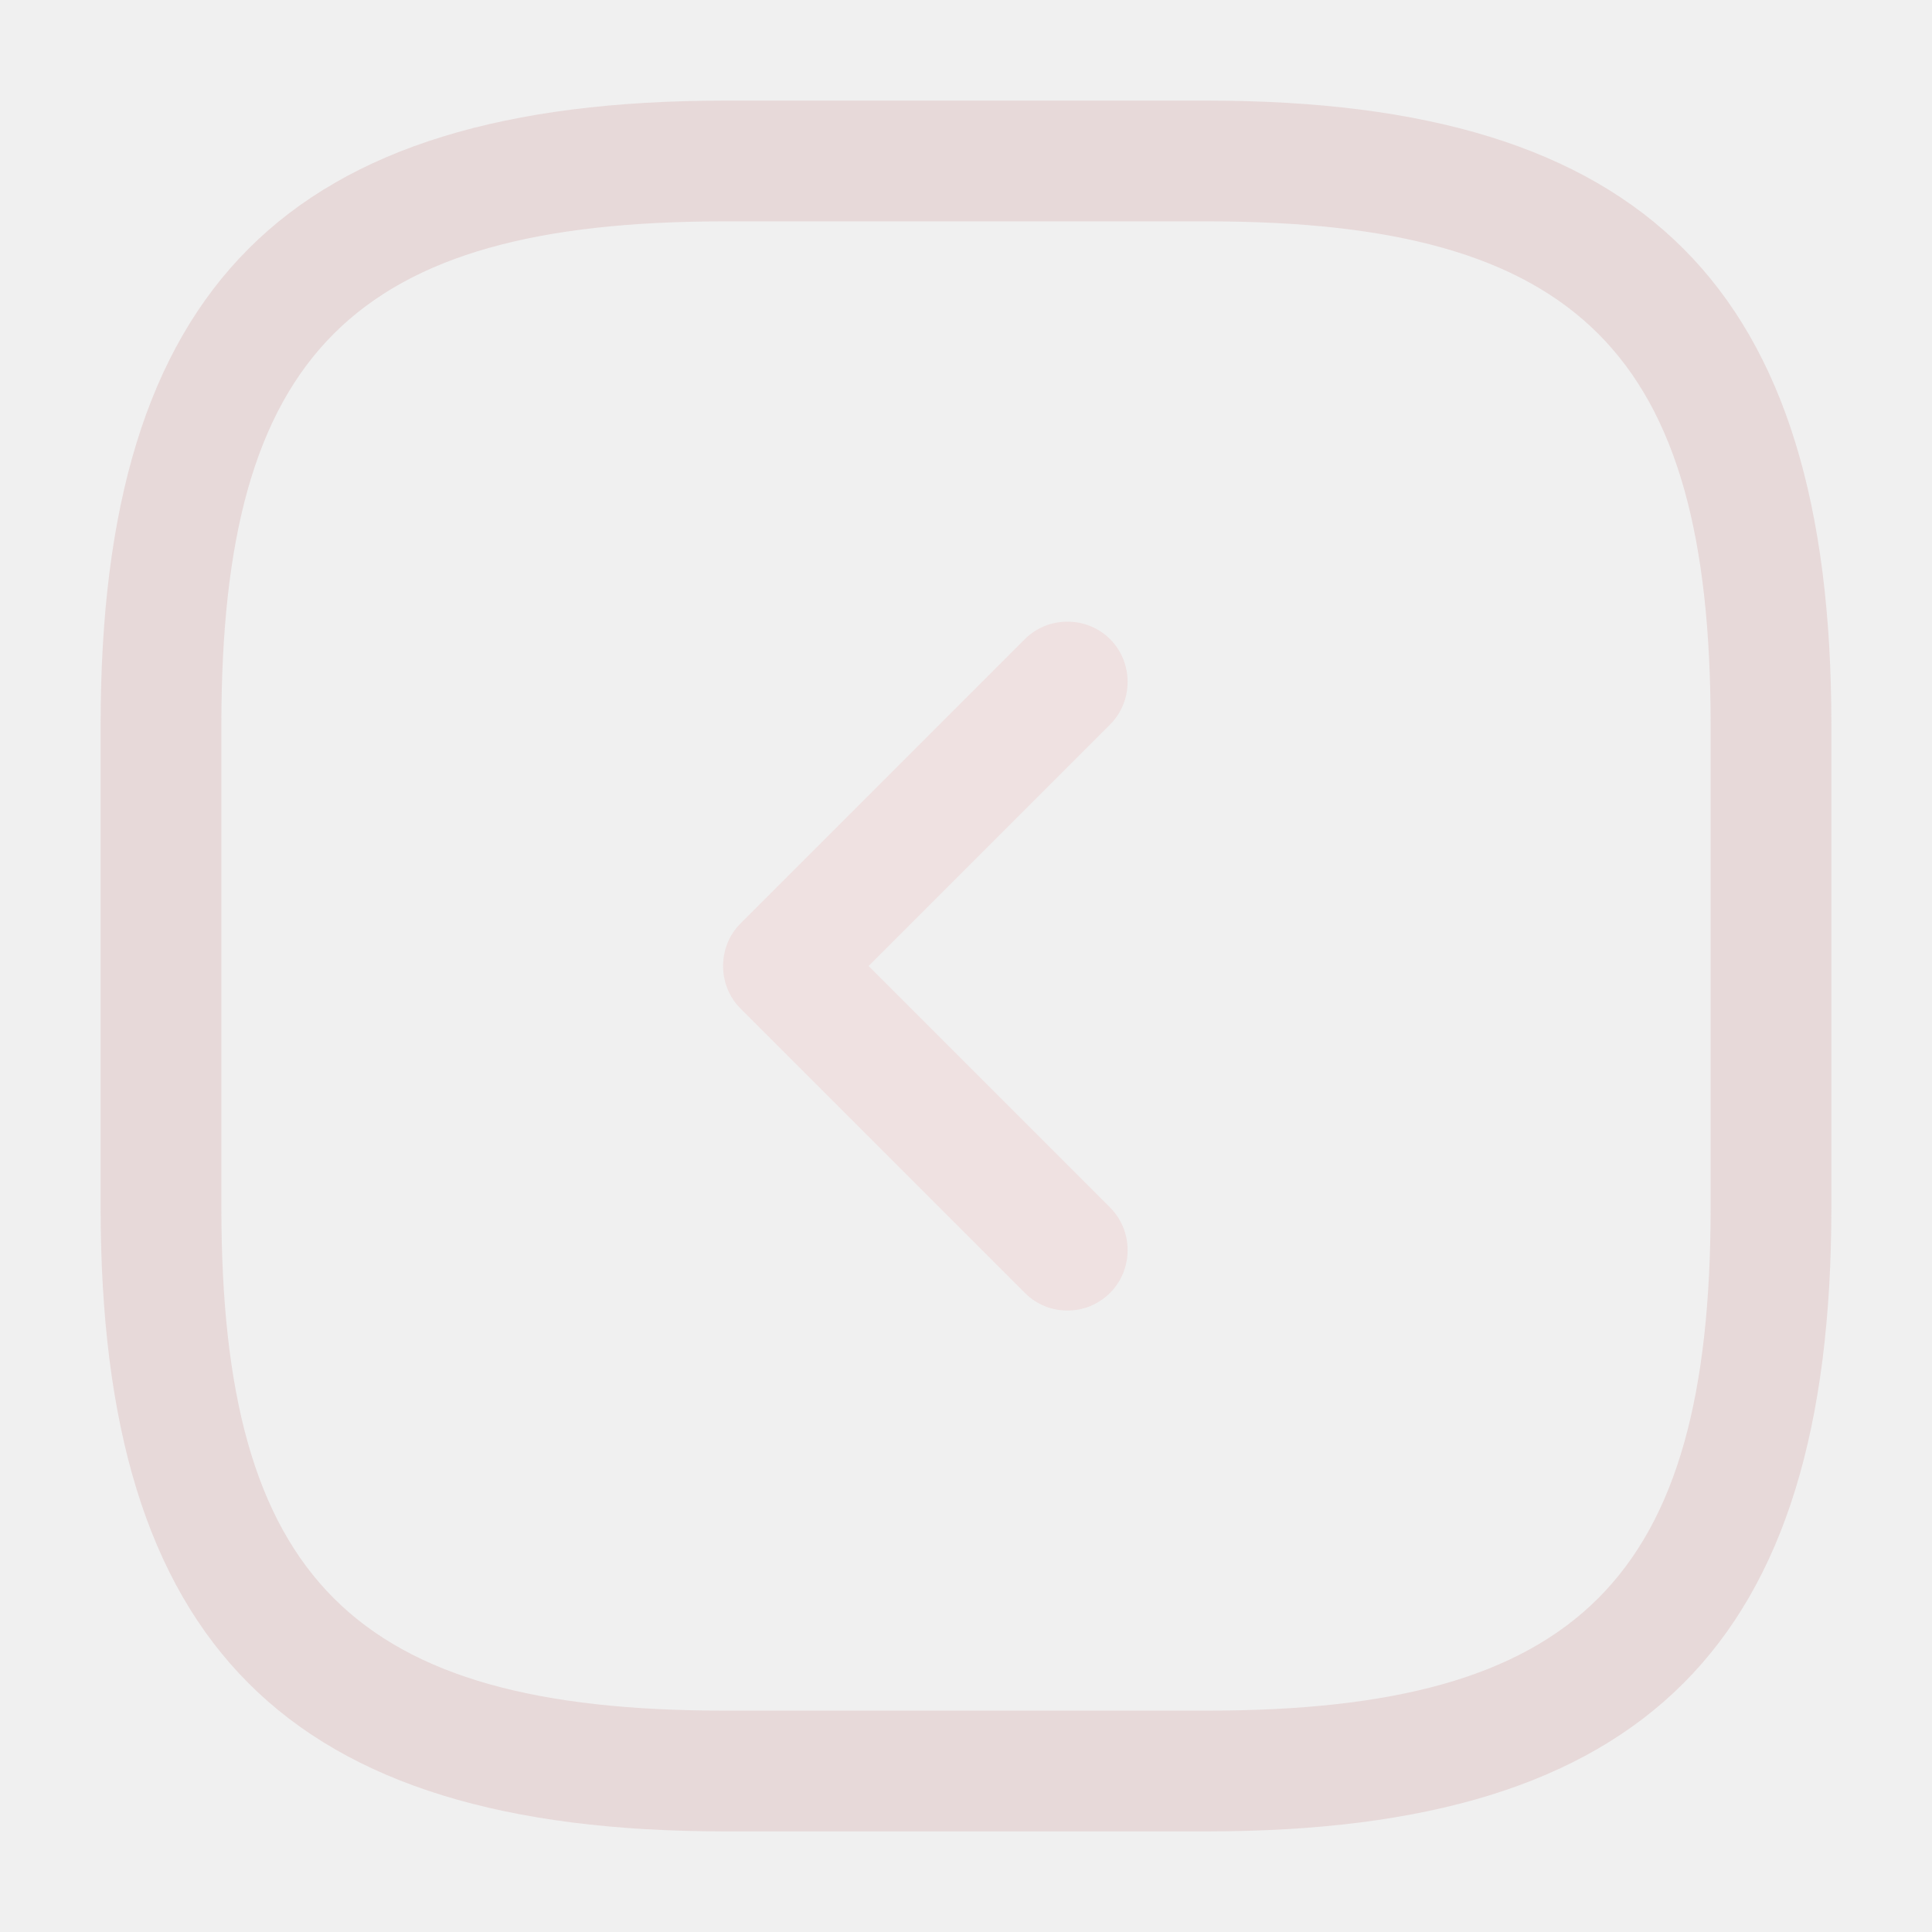
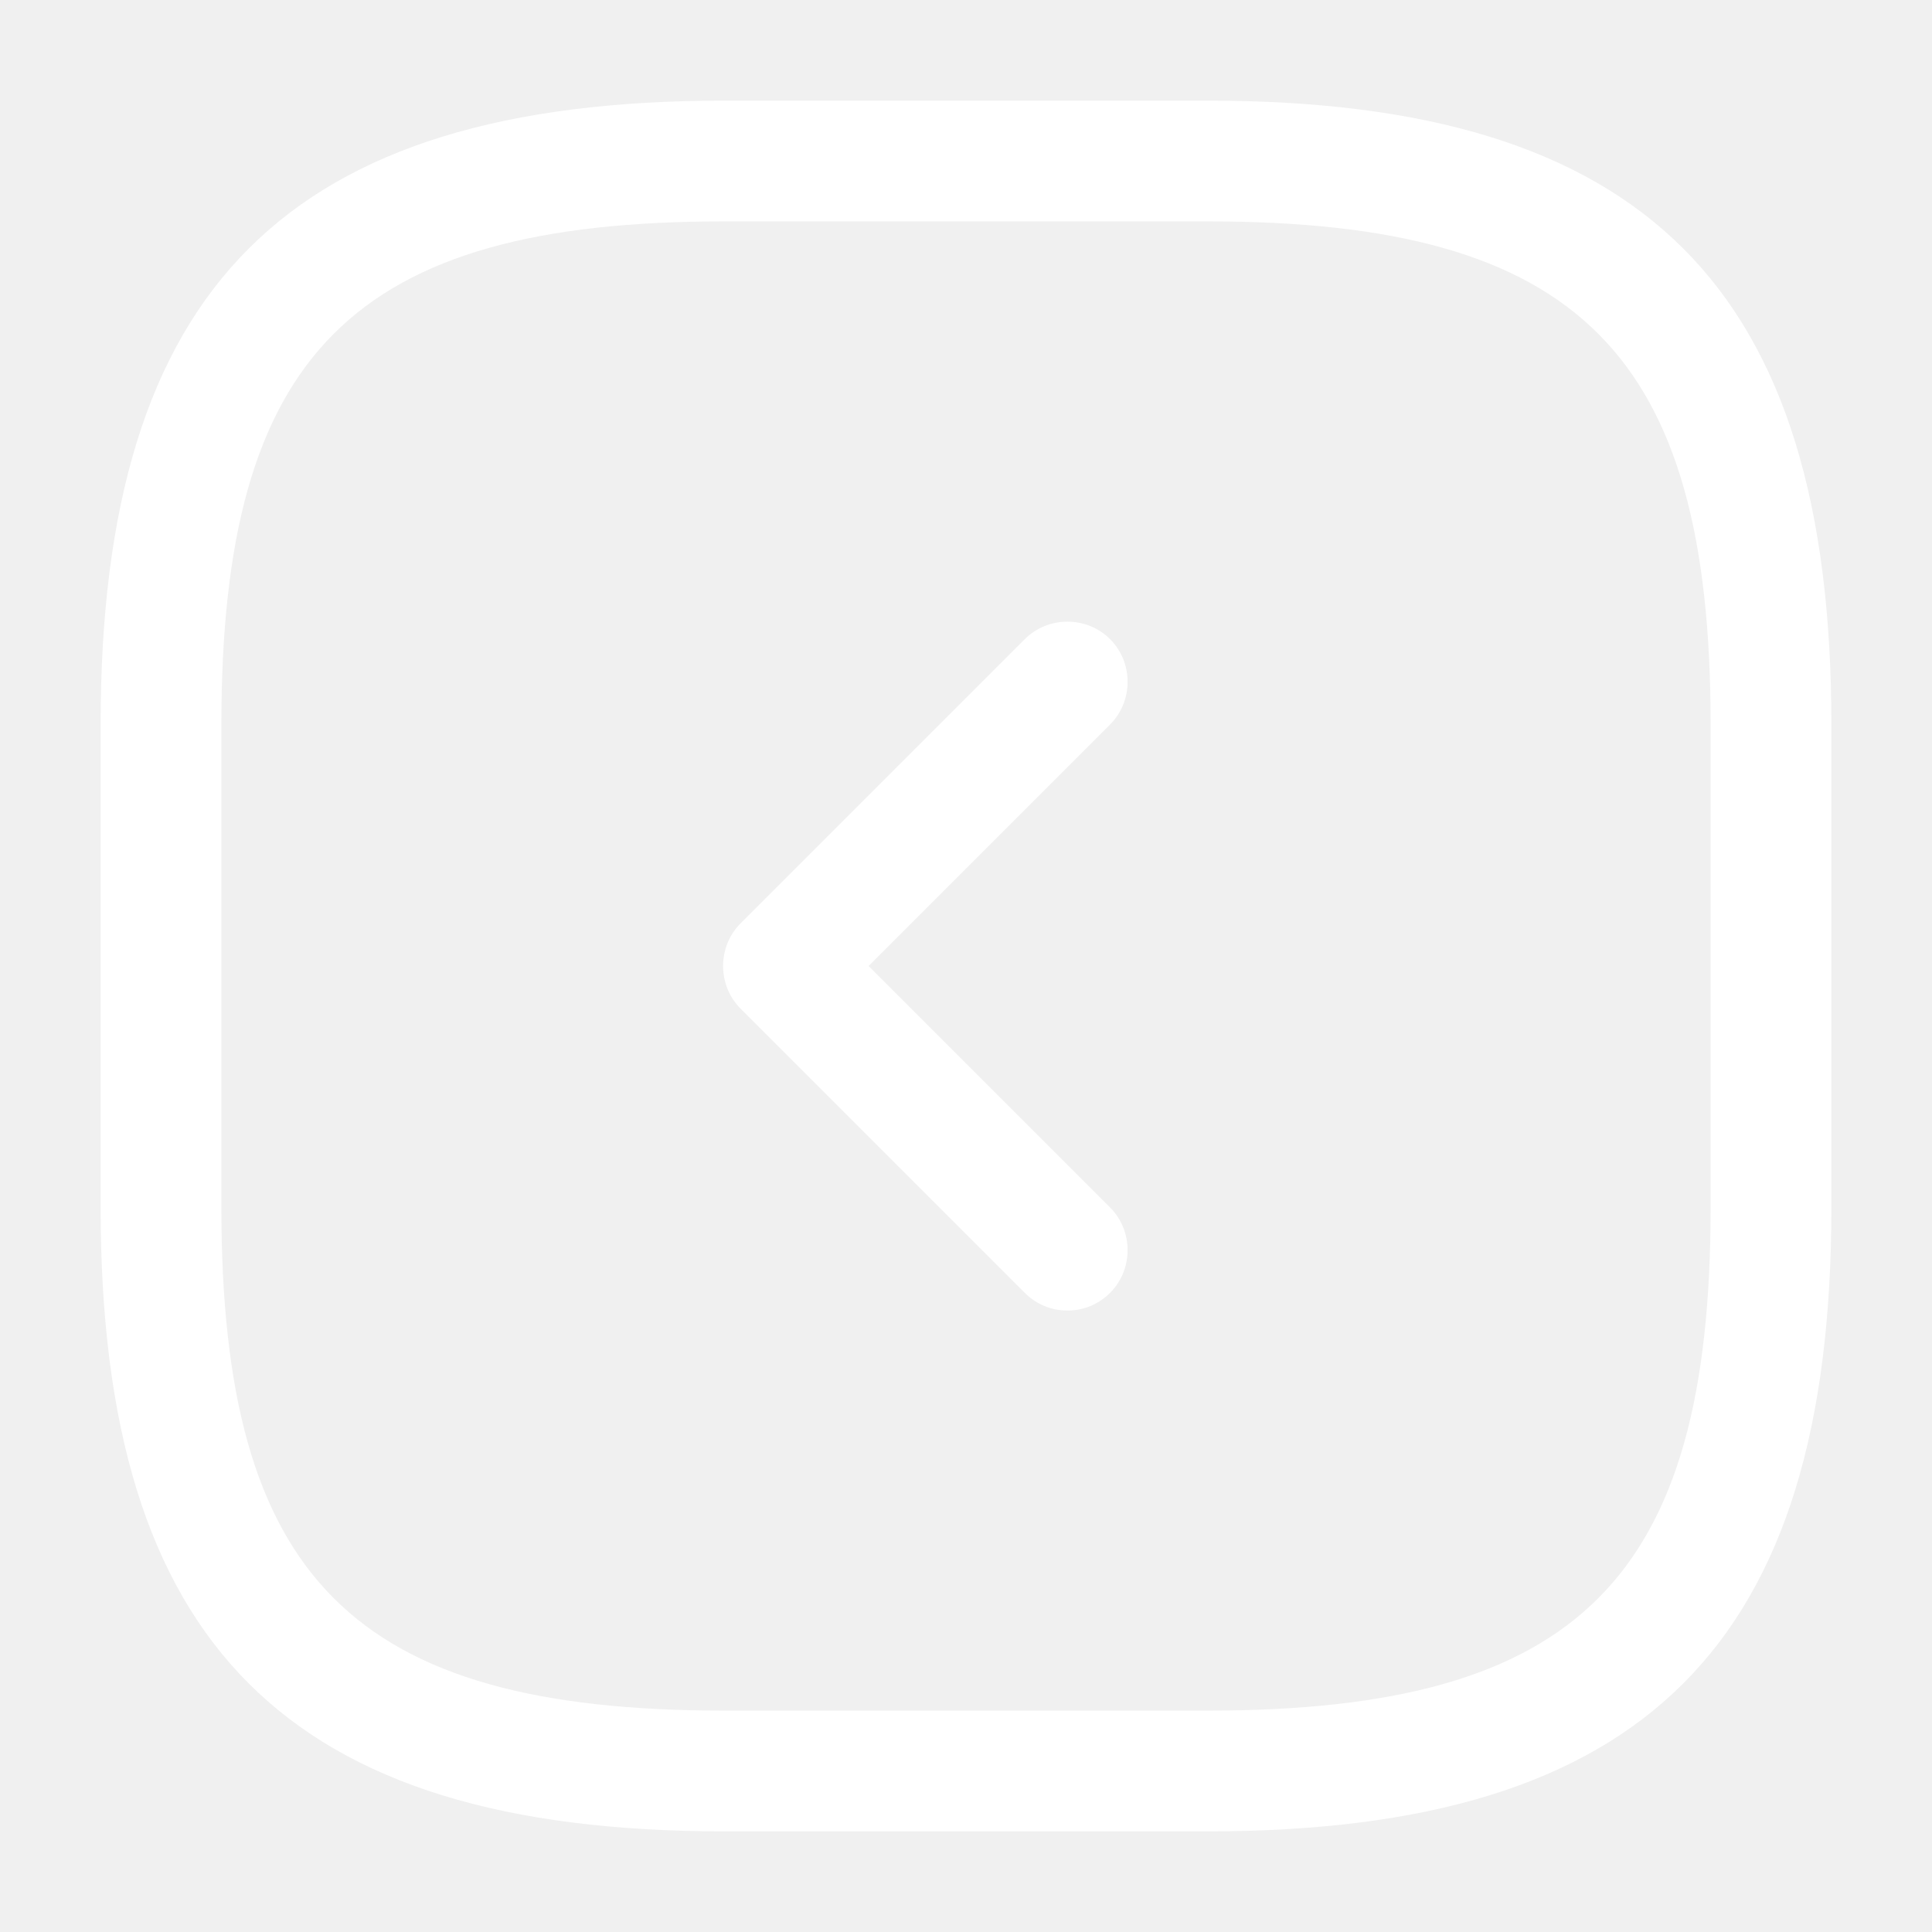
<svg xmlns="http://www.w3.org/2000/svg" width="24" height="24" viewBox="0 0 24 24" fill="none">
-   <path d="M9 22.75H15C20.43 22.75 22.75 20.43 22.75 15V9C22.75 3.57 20.43 1.25 15 1.25H9C3.57 1.25 1.25 3.57 1.25 9V15C1.25 20.43 3.57 22.75 9 22.75ZM15 2.75C19.61 2.75 21.25 4.39 21.25 9V15C21.25 19.61 19.61 21.25 15 21.25H9C4.39 21.25 2.75 19.61 2.75 15V9C2.75 4.39 4.39 2.75 9 2.75H15Z" fill="#e7d9d9" />
-   <path d="M13.26 16.28C13.45 16.28 13.64 16.21 13.79 16.06C14.08 15.77 14.08 15.29 13.79 15L10.79 12L13.79 9C14.08 8.71 14.08 8.23 13.79 7.94C13.5 7.65 13.02 7.65 12.73 7.94L9.2 11.47C8.91 11.76 8.91 12.24 9.2 12.53L12.73 16.06C12.88 16.21 13.07 16.28 13.26 16.28Z" fill="#efe1e1" />
+   <path d="M9 22.75H15C20.43 22.75 22.75 20.43 22.75 15V9C22.75 3.57 20.43 1.25 15 1.25H9C3.57 1.25 1.25 3.57 1.25 9V15C1.25 20.43 3.57 22.75 9 22.75ZM15 2.75C19.61 2.75 21.25 4.39 21.25 9V15C21.25 19.61 19.61 21.25 15 21.25H9C4.39 21.25 2.75 19.61 2.75 15V9C2.75 4.39 4.39 2.75 9 2.75H15Z" fill="#FFFFFF" />
+   <path d="M13.26 16.28C13.45 16.28 13.64 16.21 13.79 16.06C14.08 15.77 14.08 15.29 13.79 15L10.79 12L13.79 9C14.08 8.71 14.08 8.23 13.79 7.94C13.5 7.65 13.02 7.65 12.73 7.94L9.2 11.47C8.91 11.76 8.91 12.24 9.2 12.53L12.73 16.06C12.88 16.21 13.07 16.28 13.26 16.28Z" fill="#FFFFFF" />
</svg>
